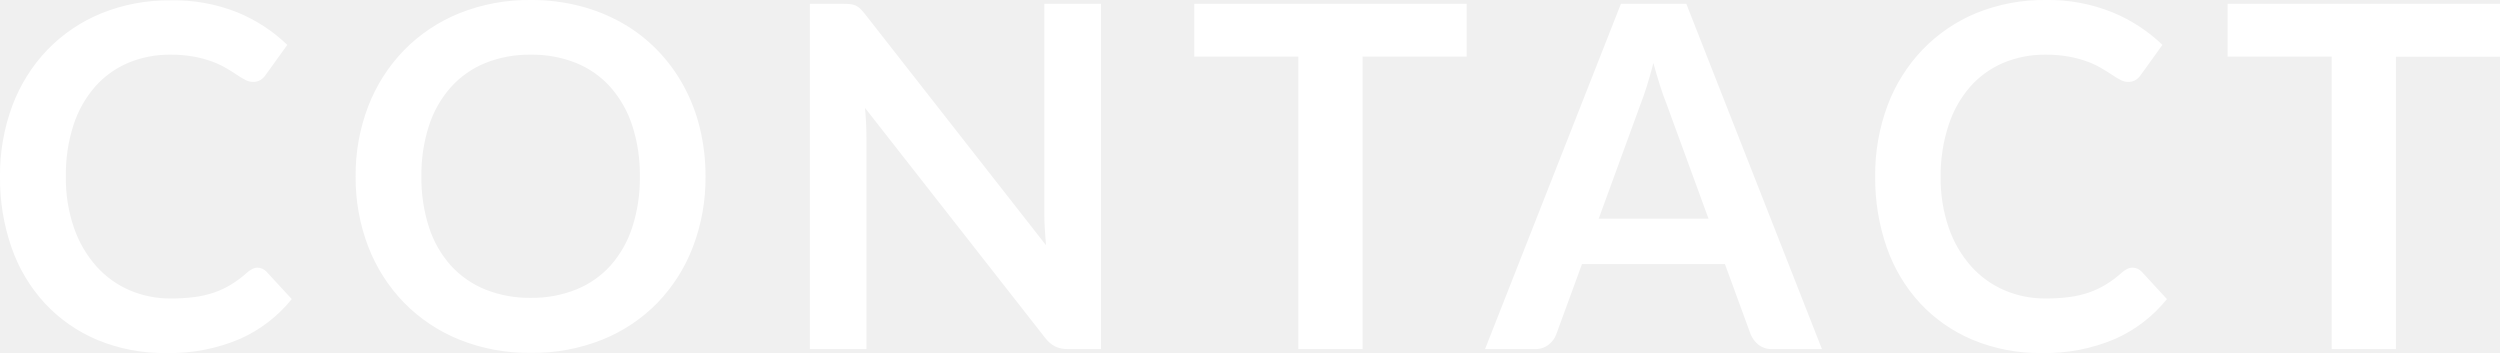
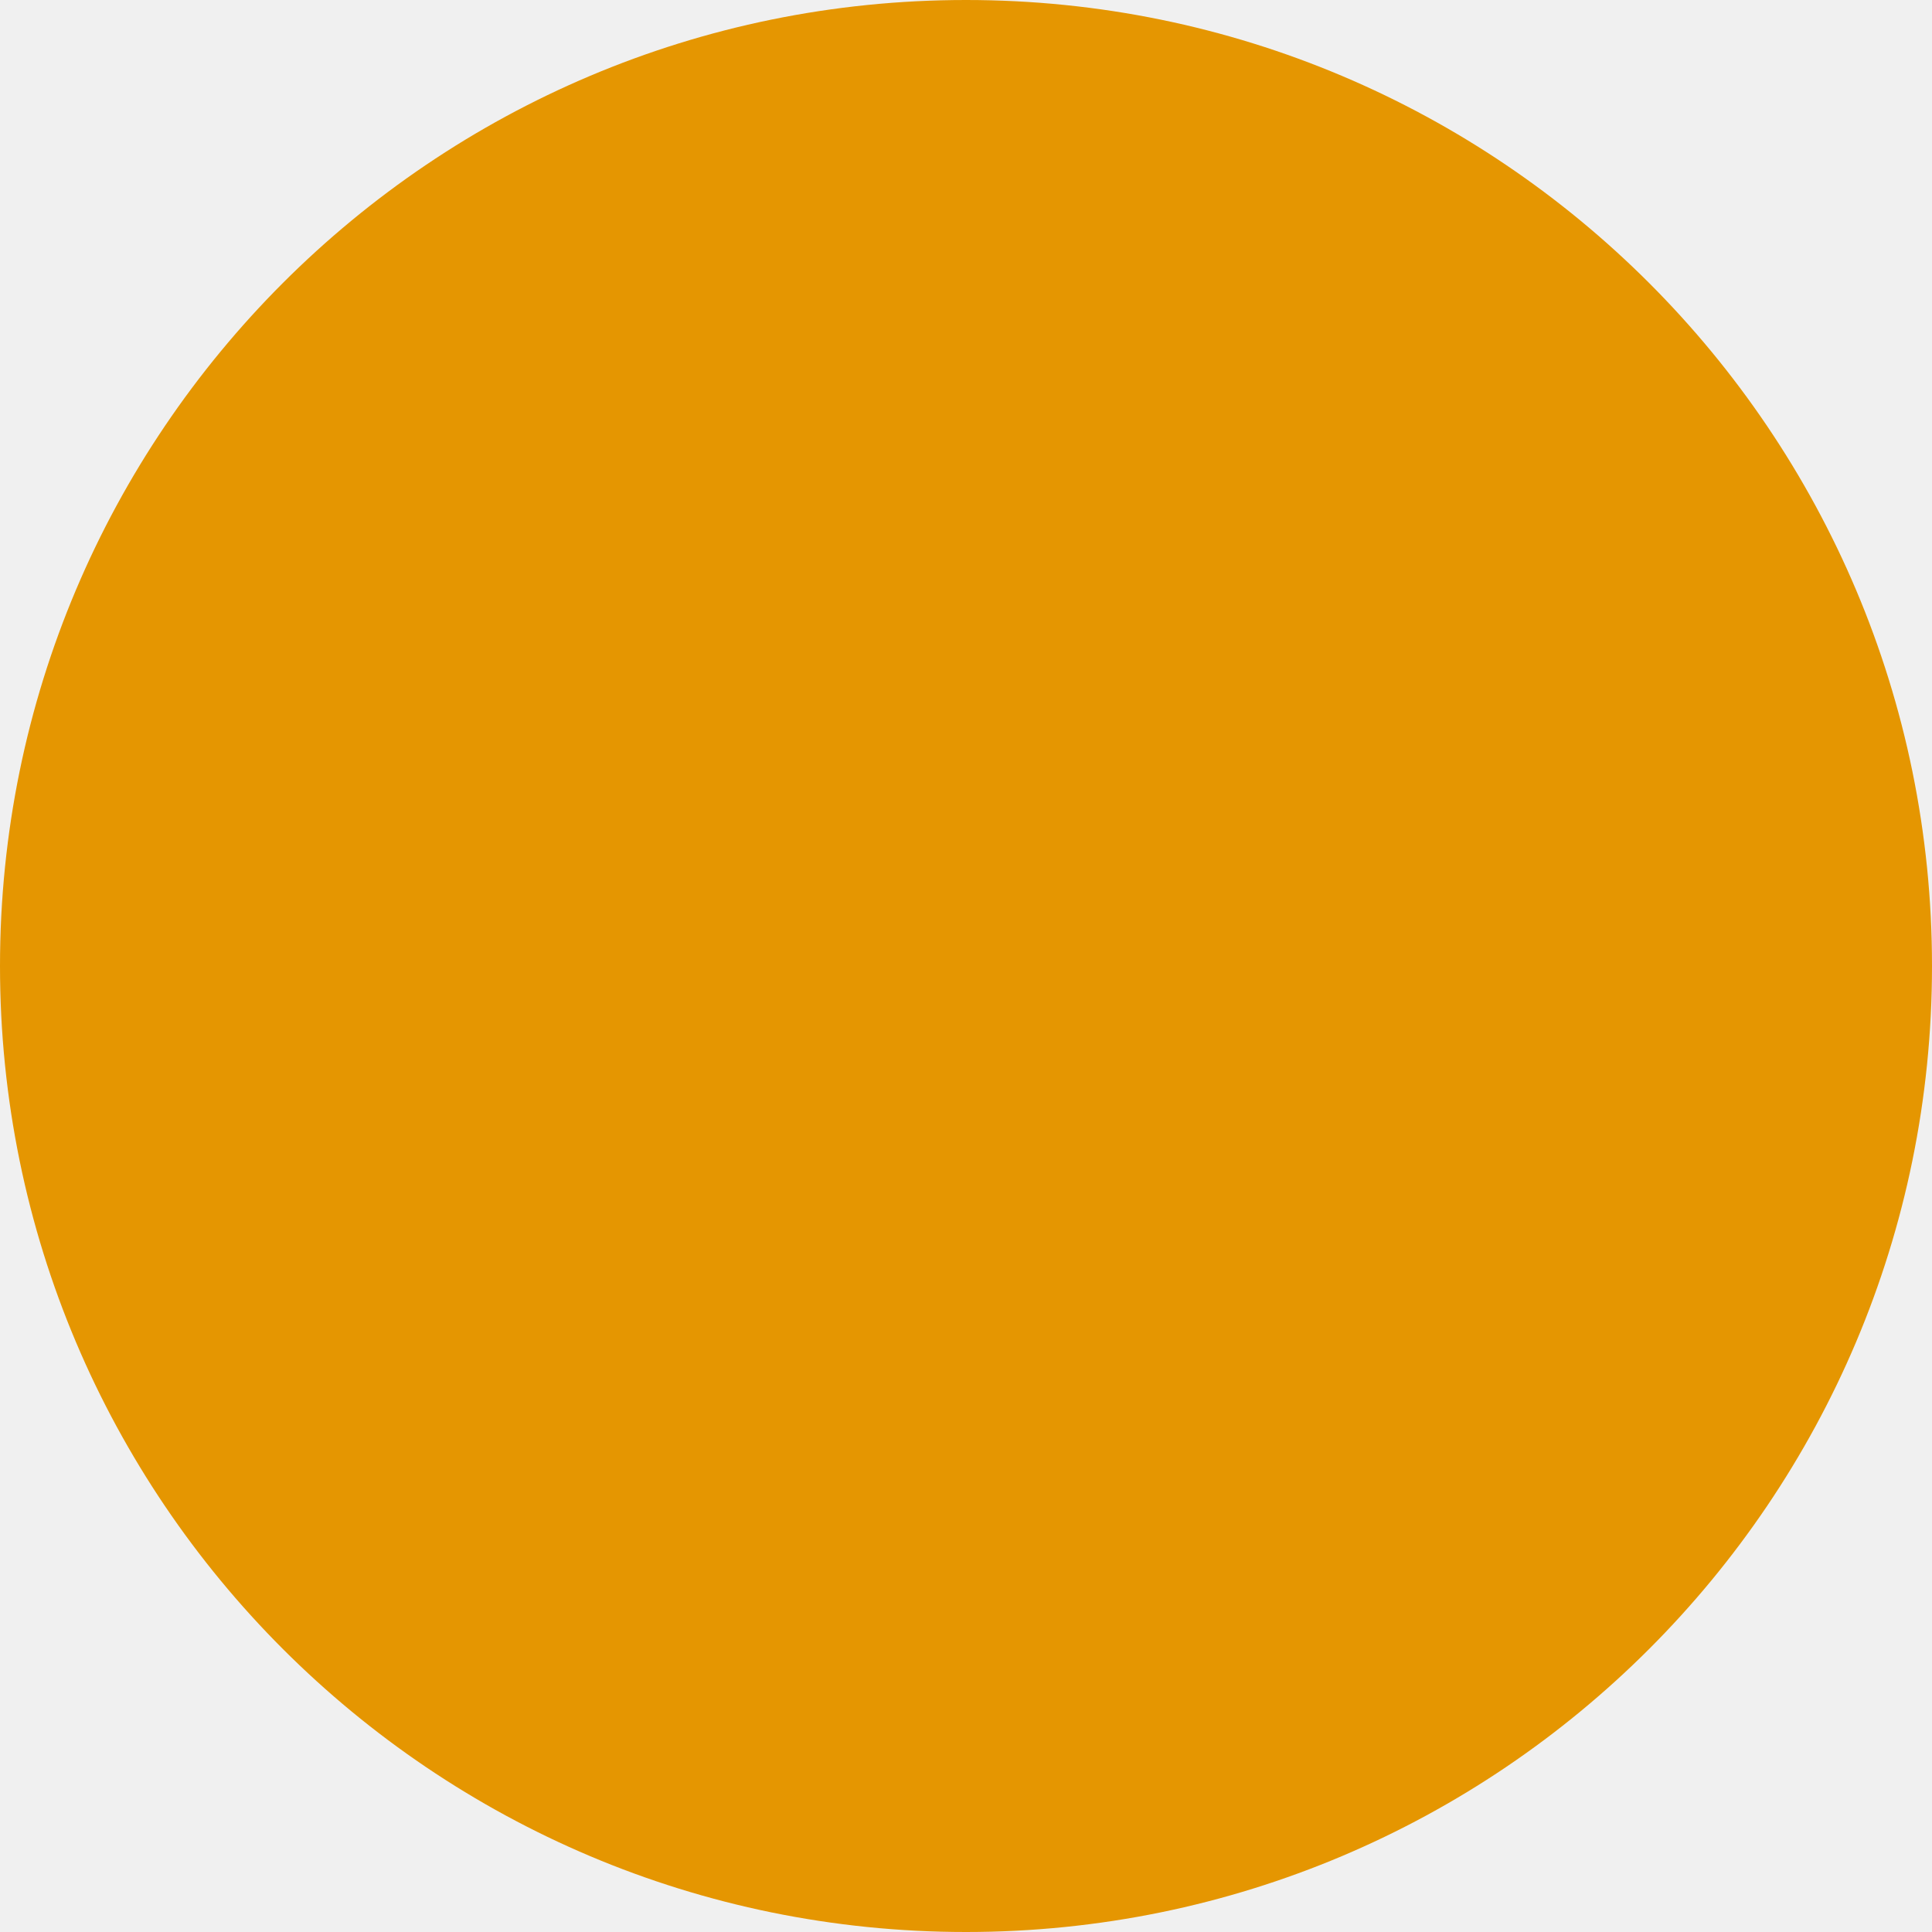
- <svg xmlns="http://www.w3.org/2000/svg" width="62.826" height="8.868" viewBox="0 0 62.826 8.868">
-   <path id="Path_106999" data-name="Path 106999" d="M-24.807-2.046a.322.322,0,0,1,.234.1l.636.69a3.493,3.493,0,0,1-1.3,1A4.476,4.476,0,0,1-27.087.1a4.374,4.374,0,0,1-1.737-.33,3.829,3.829,0,0,1-1.317-.918,4.019,4.019,0,0,1-.837-1.4,5.27,5.27,0,0,1-.291-1.782,4.96,4.96,0,0,1,.312-1.791,4.116,4.116,0,0,1,.879-1.4,3.978,3.978,0,0,1,1.353-.915,4.488,4.488,0,0,1,1.74-.327A4.274,4.274,0,0,1-25.3-8.46a4.009,4.009,0,0,1,1.251.816l-.54.75a.49.49,0,0,1-.123.126.349.349,0,0,1-.207.054.4.4,0,0,1-.186-.051q-.1-.051-.21-.126t-.264-.165a2.173,2.173,0,0,0-.348-.165,2.84,2.84,0,0,0-.459-.126,3.171,3.171,0,0,0-.6-.051,2.676,2.676,0,0,0-1.065.207,2.314,2.314,0,0,0-.831.6,2.766,2.766,0,0,0-.54.96,4.023,4.023,0,0,0-.192,1.293,3.8,3.8,0,0,0,.207,1.3,2.863,2.863,0,0,0,.561.96,2.4,2.4,0,0,0,.834.6,2.578,2.578,0,0,0,1.032.207,4.5,4.5,0,0,0,.6-.036,2.534,2.534,0,0,0,.492-.114,2.184,2.184,0,0,0,.426-.2,2.662,2.662,0,0,0,.4-.3.569.569,0,0,1,.126-.087A.3.3,0,0,1-24.807-2.046Zm11.268-2.292a4.85,4.85,0,0,1-.315,1.767,4.148,4.148,0,0,1-.891,1.407,4.048,4.048,0,0,1-1.386.927,4.692,4.692,0,0,1-1.8.333,4.676,4.676,0,0,1-1.794-.333,4.08,4.08,0,0,1-1.389-.927,4.163,4.163,0,0,1-.9-1.407,4.809,4.809,0,0,1-.318-1.767,4.809,4.809,0,0,1,.318-1.767,4.163,4.163,0,0,1,.9-1.407,4.08,4.08,0,0,1,1.389-.927,4.676,4.676,0,0,1,1.794-.333,4.869,4.869,0,0,1,1.242.153,4.361,4.361,0,0,1,1.068.432,3.948,3.948,0,0,1,.873.678,4.121,4.121,0,0,1,.657.891A4.367,4.367,0,0,1-13.68-5.55,5.081,5.081,0,0,1-13.539-4.338Zm-1.65,0a3.982,3.982,0,0,0-.192-1.281,2.746,2.746,0,0,0-.546-.963,2.338,2.338,0,0,0-.861-.606,2.962,2.962,0,0,0-1.143-.21,2.962,2.962,0,0,0-1.143.21,2.365,2.365,0,0,0-.864.606,2.72,2.72,0,0,0-.549.963,3.982,3.982,0,0,0-.192,1.281,3.982,3.982,0,0,0,.192,1.281,2.689,2.689,0,0,0,.549.96,2.382,2.382,0,0,0,.864.6,2.962,2.962,0,0,0,1.143.21,2.962,2.962,0,0,0,1.143-.21,2.354,2.354,0,0,0,.861-.6,2.714,2.714,0,0,0,.546-.96A3.982,3.982,0,0,0-15.189-4.338ZM-3.6-8.676V0h-.828a.729.729,0,0,1-.321-.063A.751.751,0,0,1-5-.276L-9.531-6.06q.036.4.036.732V0h-1.422V-8.676h.846a1.509,1.509,0,0,1,.177.009.425.425,0,0,1,.132.036.433.433,0,0,1,.111.078,1.25,1.25,0,0,1,.12.135L-4.983-2.61q-.018-.21-.03-.414T-5.025-3.4V-8.676ZM5.589-7.35H2.973V0H1.359V-7.35H-1.257V-8.676H5.589Zm6.078,4.074L10.611-6.162q-.078-.192-.162-.456t-.168-.57q-.078.306-.162.573t-.162.465L8.907-3.276ZM14.517,0H13.269a.533.533,0,0,1-.342-.105.654.654,0,0,1-.2-.261l-.648-1.77H8.487L7.839-.366a.575.575,0,0,1-.186.252A.519.519,0,0,1,7.311,0H6.051L9.465-8.676h1.644Zm7.8-2.046a.322.322,0,0,1,.234.1l.636.69a3.493,3.493,0,0,1-1.3,1A4.476,4.476,0,0,1,20.037.1,4.374,4.374,0,0,1,18.3-.234a3.829,3.829,0,0,1-1.317-.918,4.019,4.019,0,0,1-.837-1.4,5.27,5.27,0,0,1-.291-1.782,4.96,4.96,0,0,1,.312-1.791,4.116,4.116,0,0,1,.879-1.4A3.978,3.978,0,0,1,18.4-8.445a4.488,4.488,0,0,1,1.74-.327,4.274,4.274,0,0,1,1.683.312,4.009,4.009,0,0,1,1.251.816l-.54.75a.49.49,0,0,1-.123.126.349.349,0,0,1-.207.054.4.4,0,0,1-.186-.051q-.1-.051-.21-.126t-.264-.165a2.173,2.173,0,0,0-.348-.165,2.84,2.84,0,0,0-.459-.126,3.171,3.171,0,0,0-.6-.051,2.676,2.676,0,0,0-1.065.207,2.314,2.314,0,0,0-.831.6,2.766,2.766,0,0,0-.54.96A4.023,4.023,0,0,0,17.5-4.338a3.8,3.8,0,0,0,.207,1.3,2.863,2.863,0,0,0,.561.96,2.4,2.4,0,0,0,.834.6,2.578,2.578,0,0,0,1.032.207,4.5,4.5,0,0,0,.6-.036,2.534,2.534,0,0,0,.492-.114,2.184,2.184,0,0,0,.426-.2,2.662,2.662,0,0,0,.4-.3.569.569,0,0,1,.126-.087A.3.3,0,0,1,22.317-2.046Zm9.24-5.3H28.941V0H27.327V-7.35H24.711V-8.676h6.846Z" transform="translate(31.269 8.772)" fill="#fff" />
+ <svg xmlns="http://www.w3.org/2000/svg" width="82" height="82" viewBox="0 0 82 82">
+   <path id="Path_106999" data-name="Path 106999" d="M41,0A41,41,0,1,1,0,41,41,41,0,0,1,41,0Z" fill="#e59601" />
</svg>
